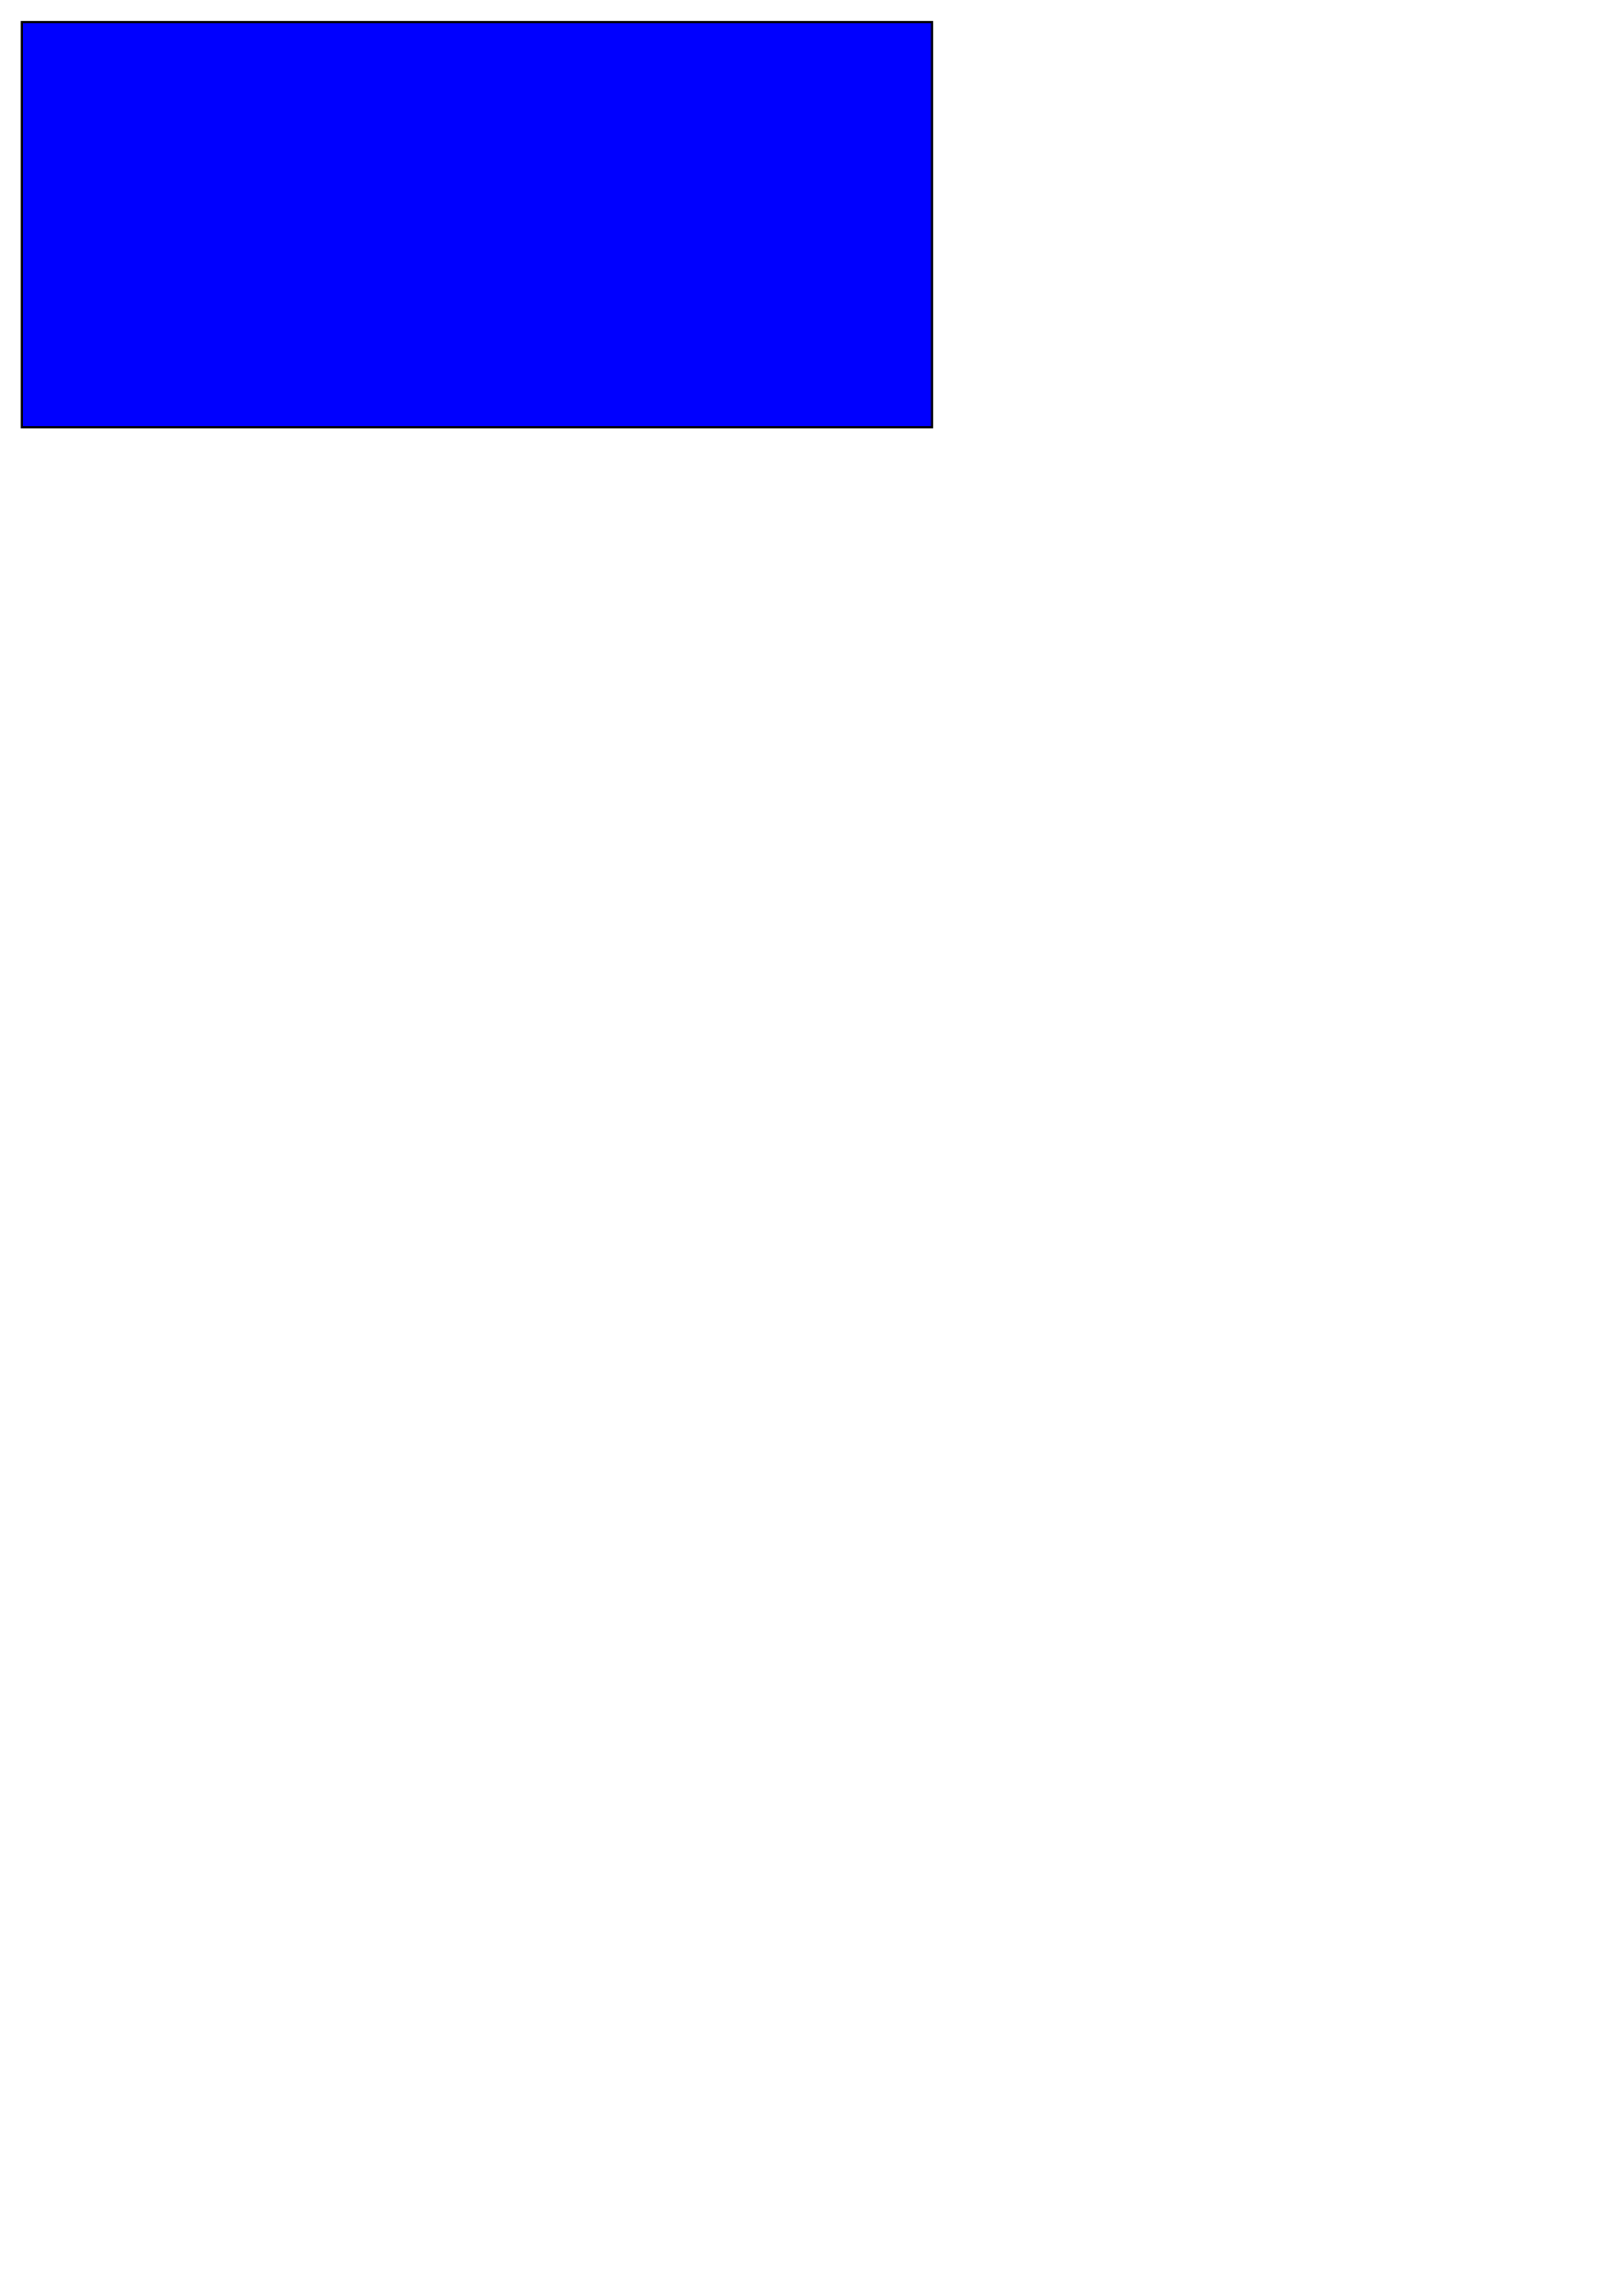
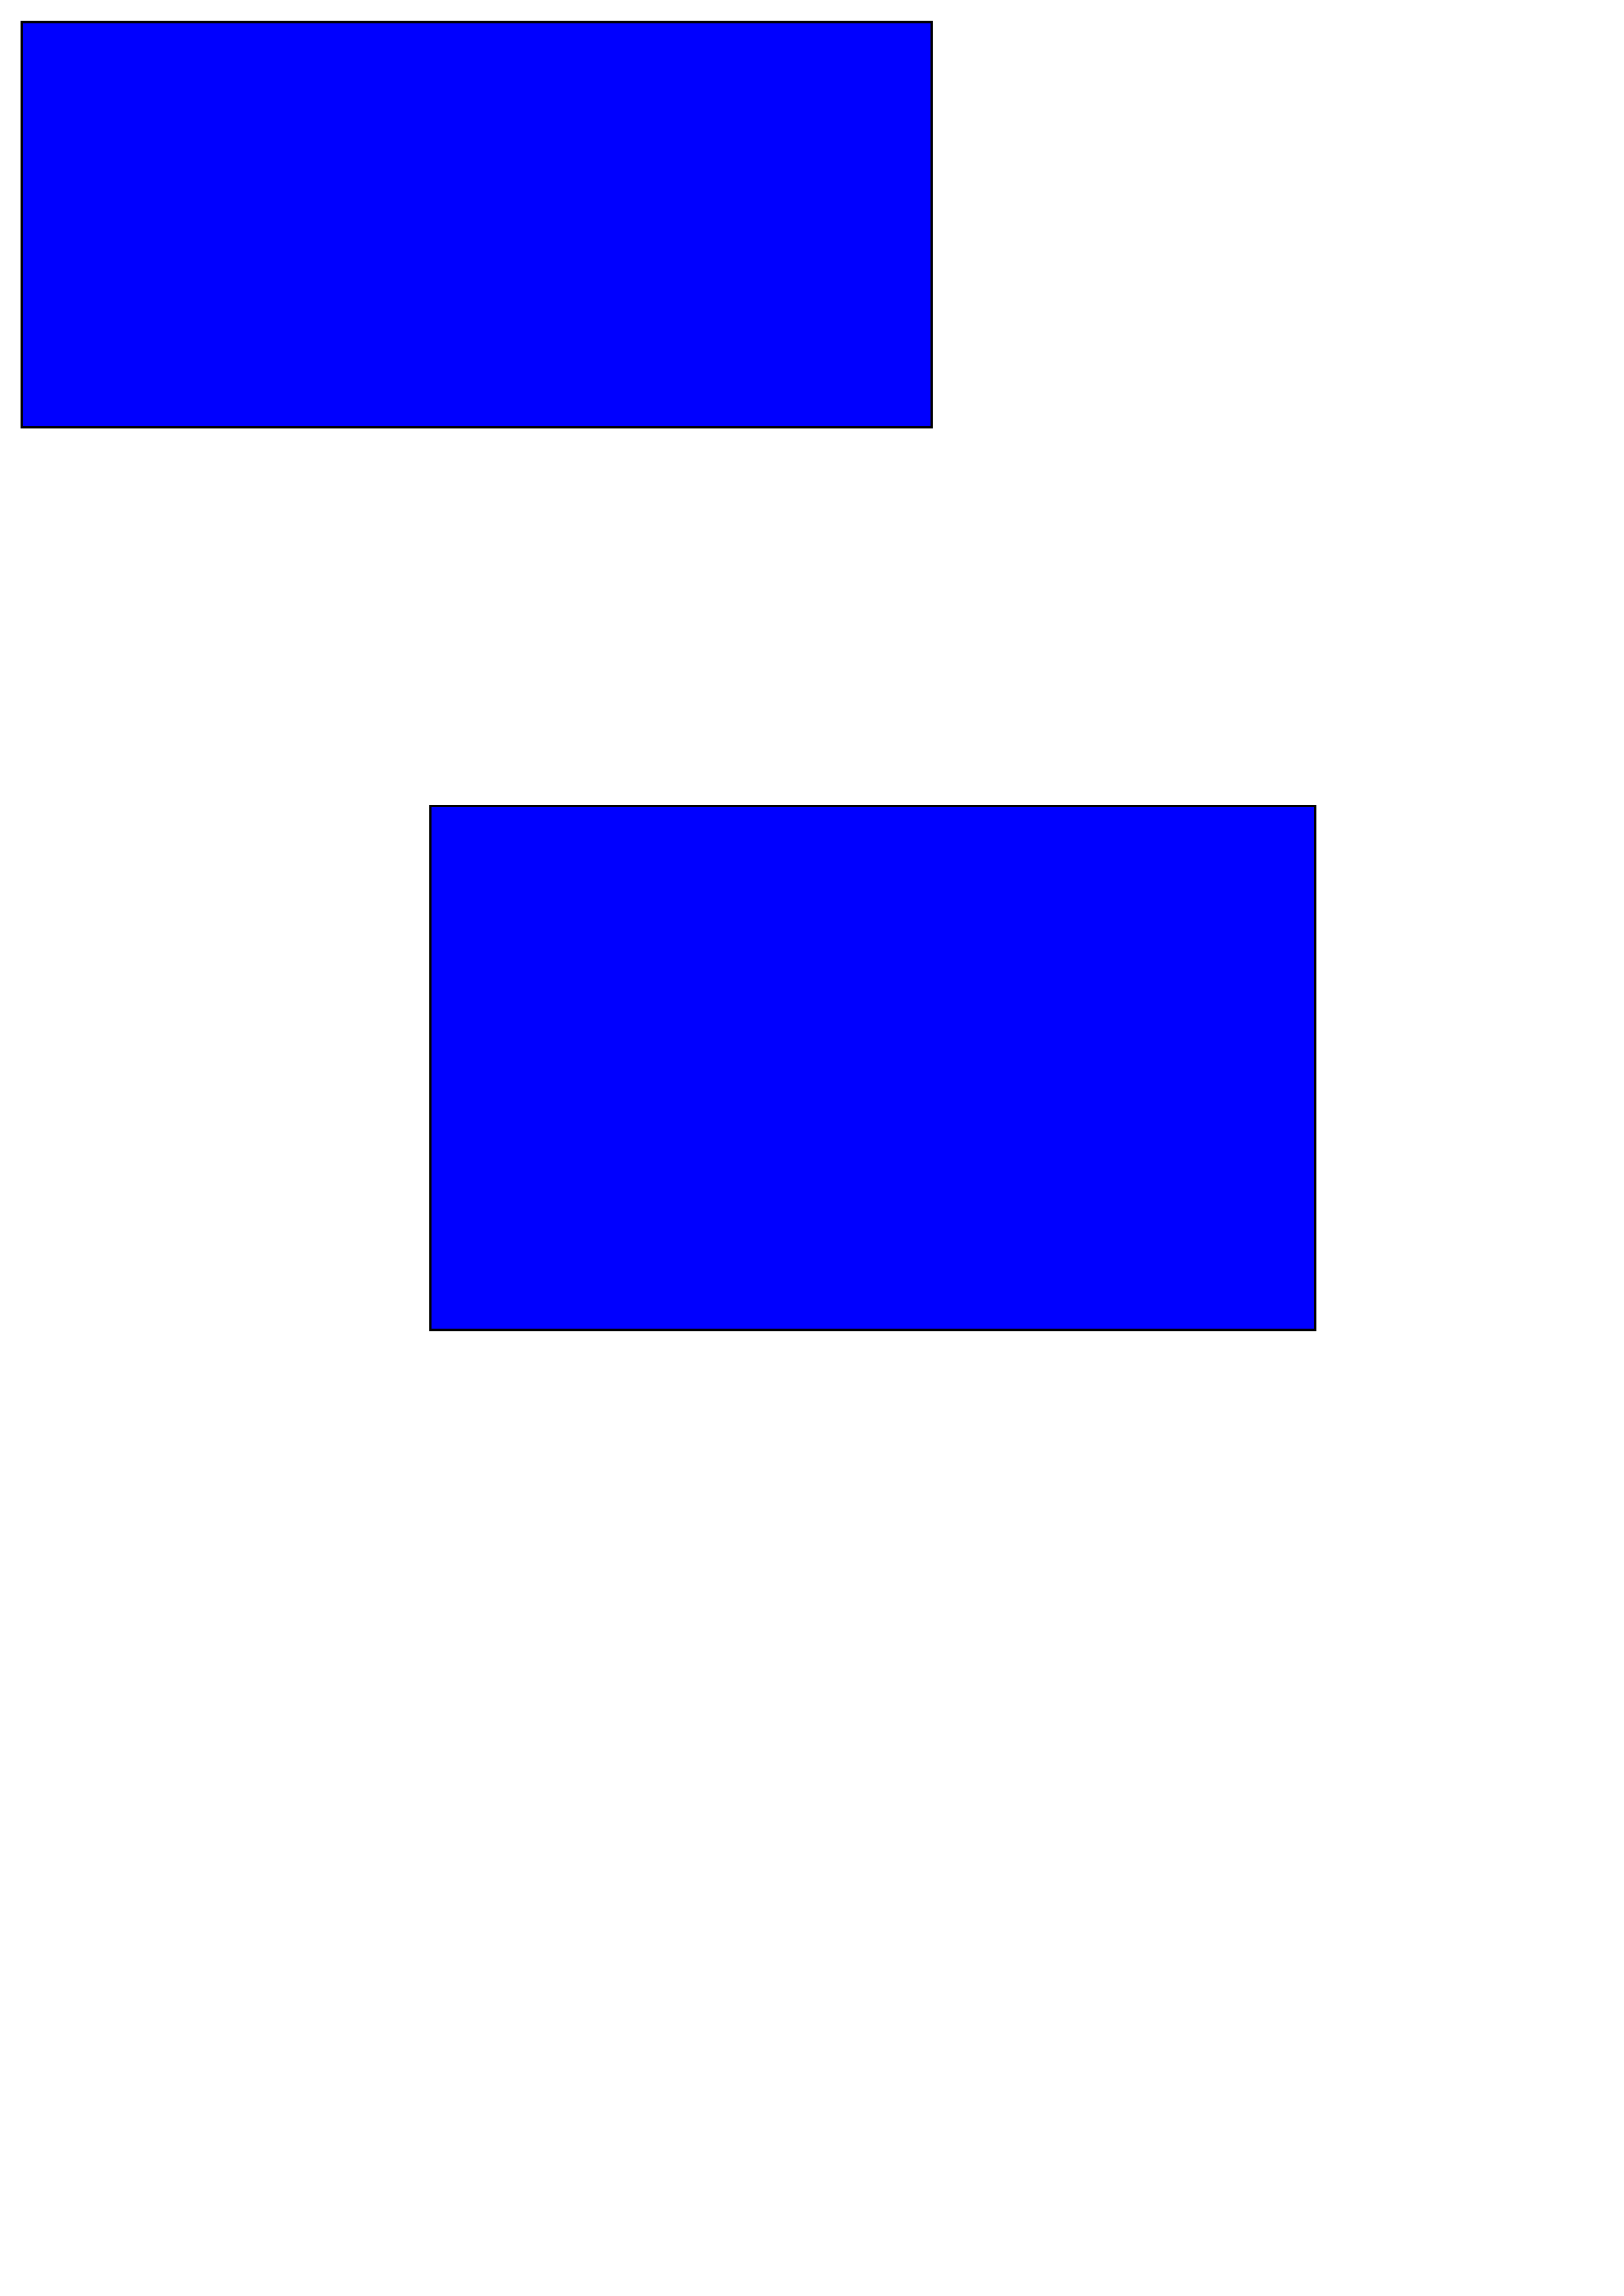
<svg xmlns="http://www.w3.org/2000/svg" width="744.094" height="1052.362" id="svg2" version="1.1">
  <defs id="defs4" />
  <g id="layer1">
    <rect style="fill:#0000ff;fill-rule:evenodd;stroke:#000000;stroke-width:1px;stroke-linecap:butt;stroke-linejoin:miter;stroke-opacity:1" id="rect2985" width="417.143" height="185.714" x="10" y="10.123" />
+     <rect style="fill:#0000ff;fill-rule:evenodd;stroke:#000000;stroke-width:1px;stroke-linecap:butt;stroke-linejoin:miter;stroke-opacity:1" id="rect3035" width="405.714" height="240" x="197.143" y="369.505" />
  </g>
</svg>
